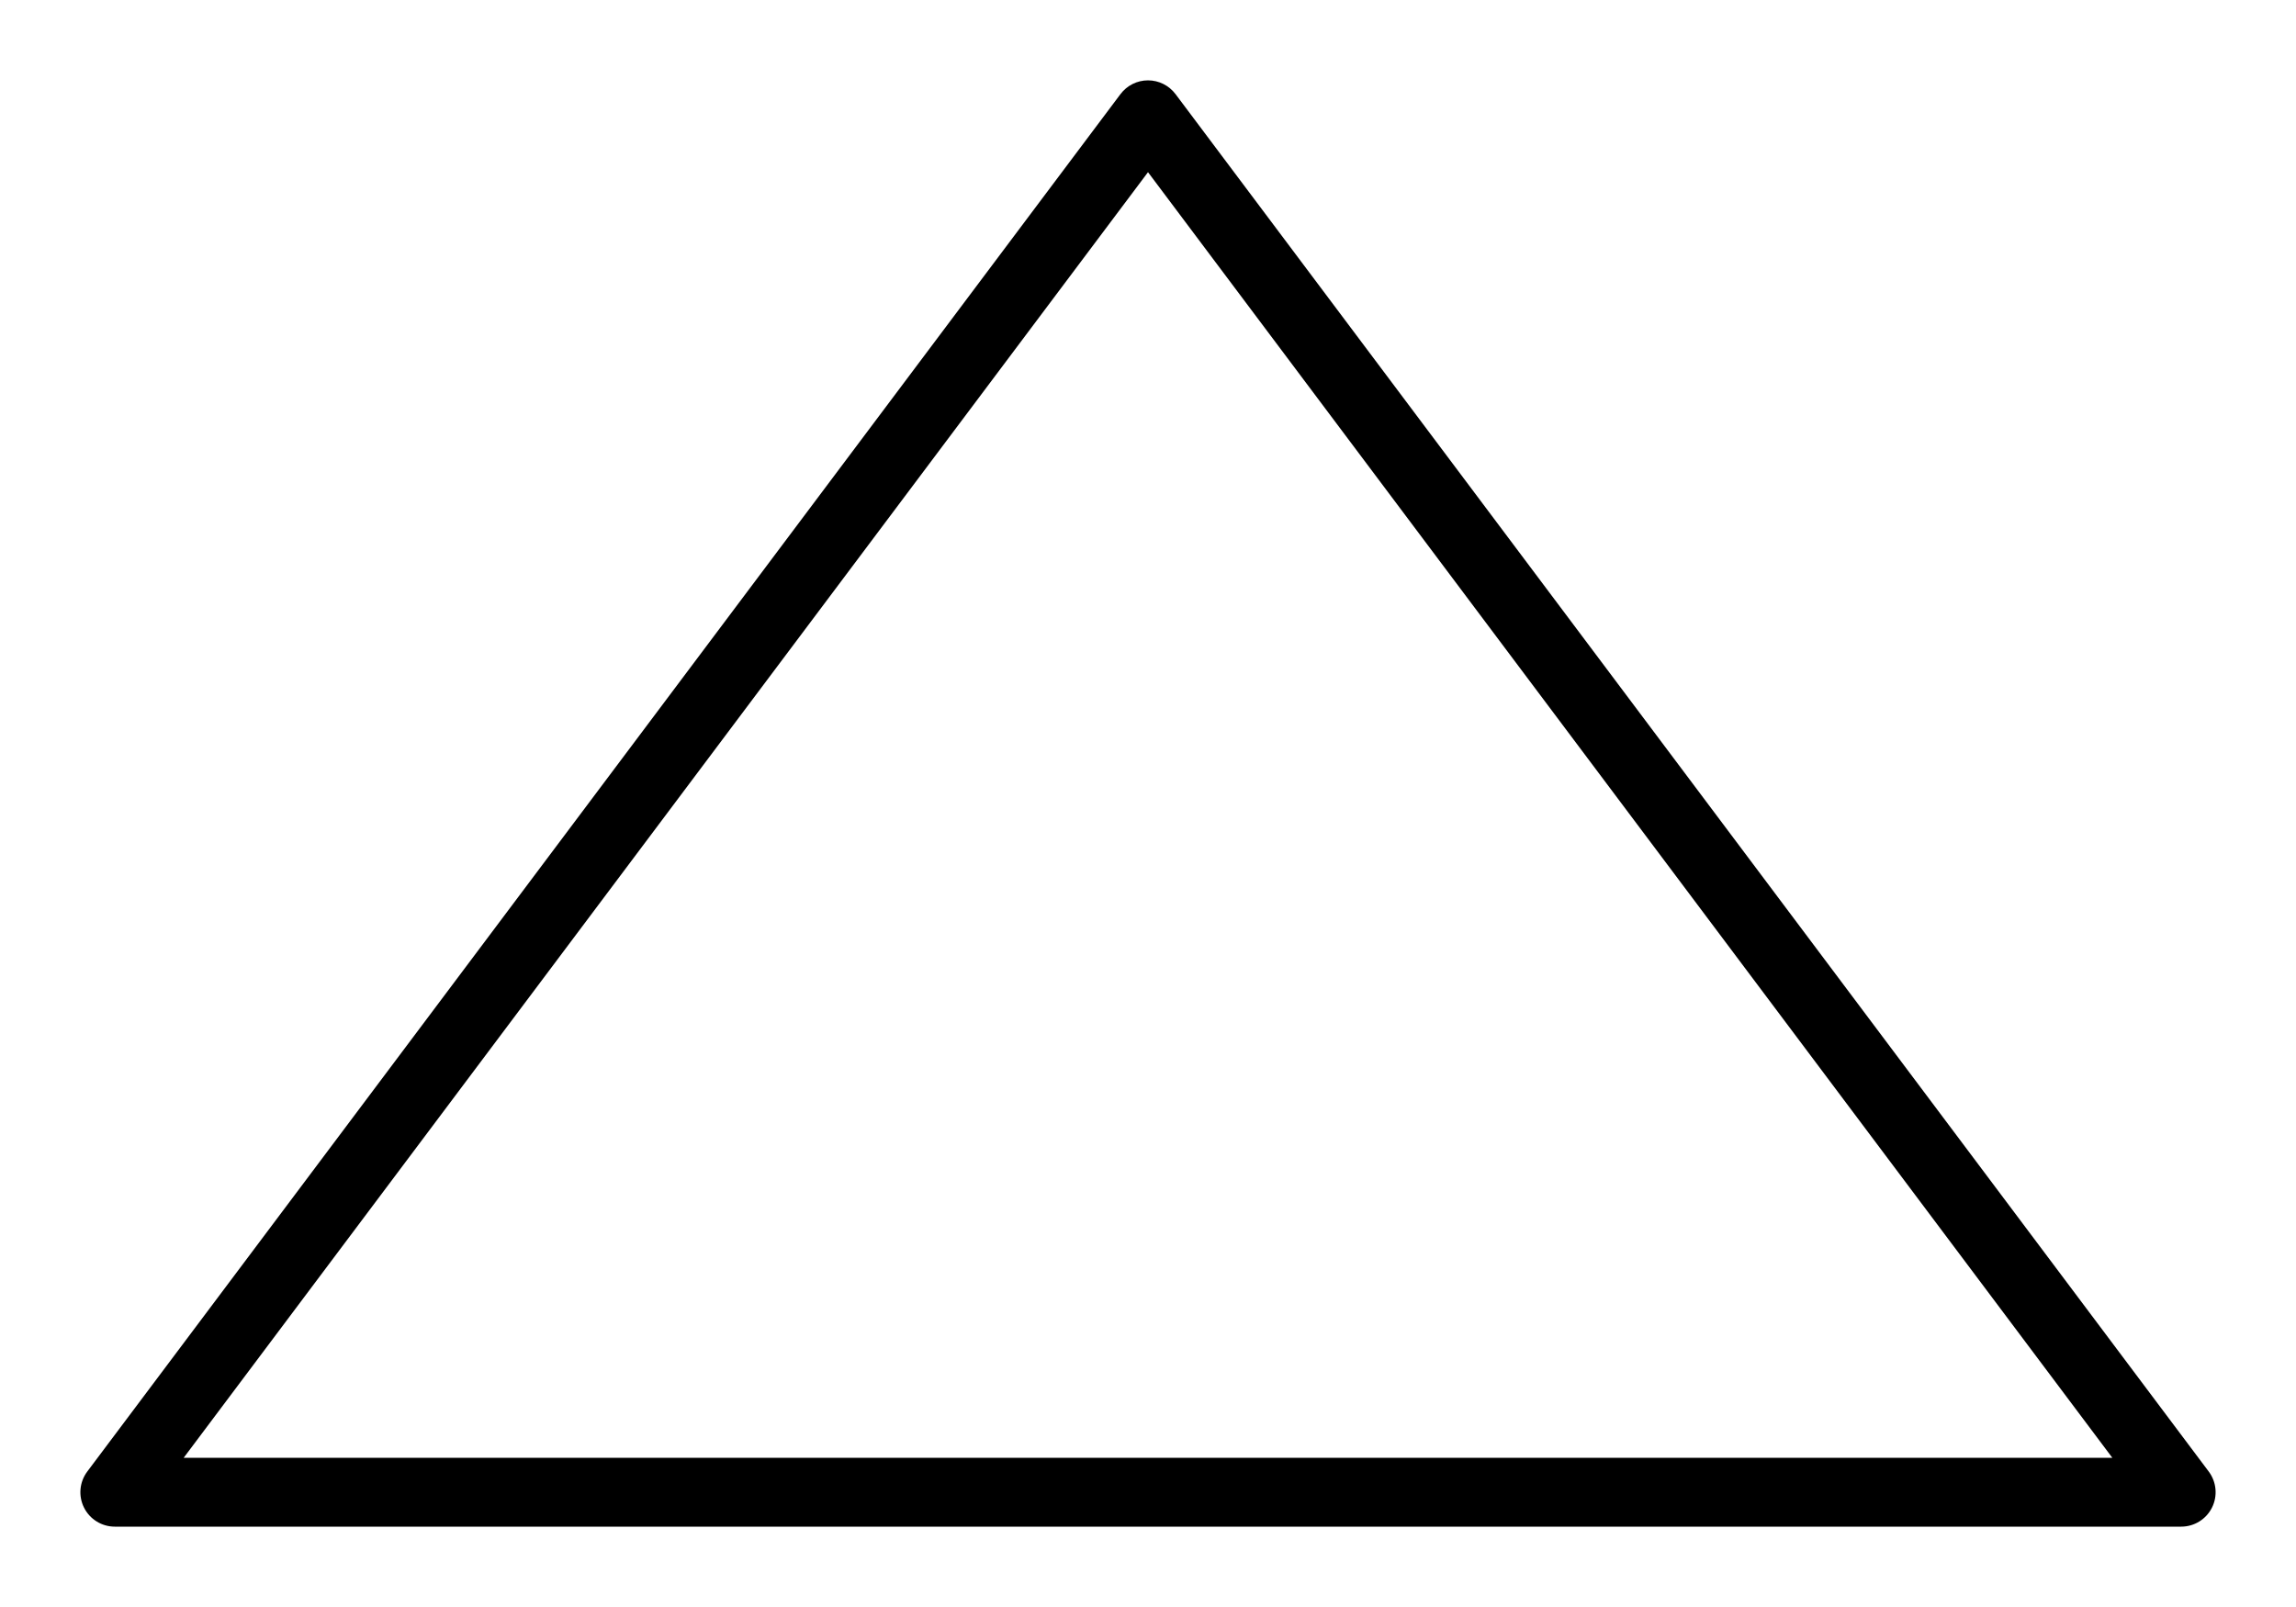
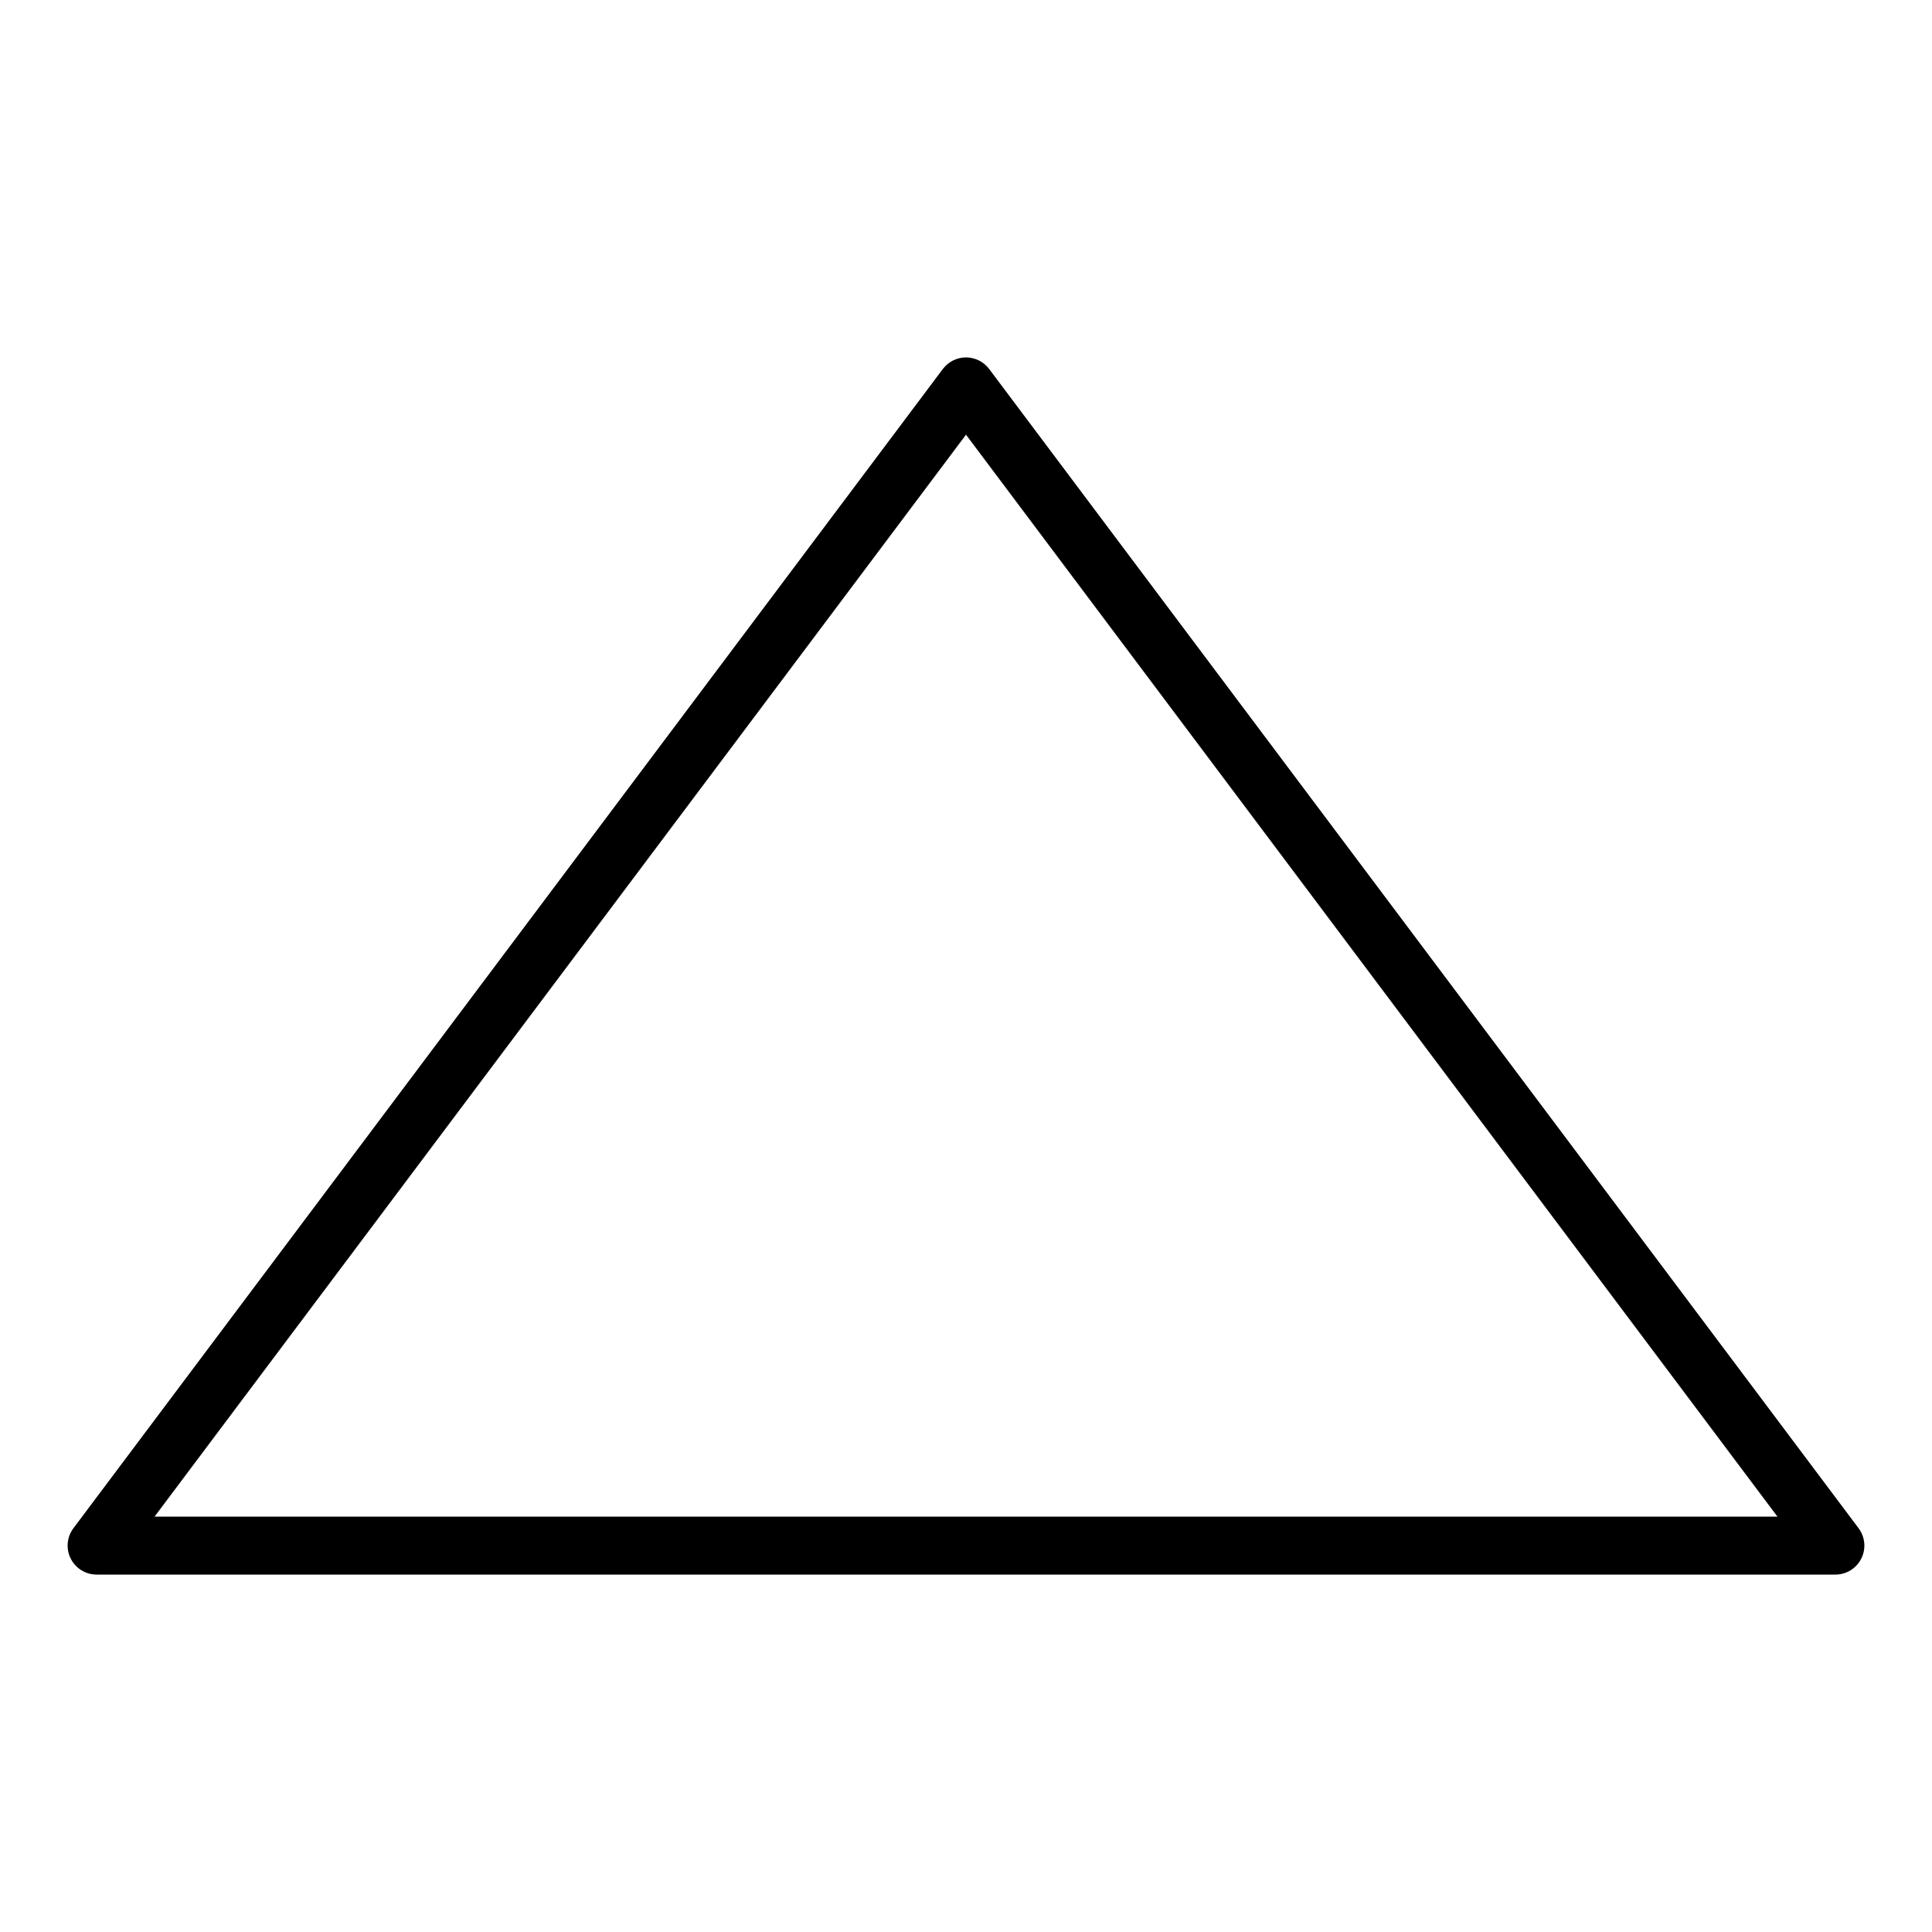
- <svg xmlns="http://www.w3.org/2000/svg" viewBox="0 0 100 70" fill="currentColor">
+ <svg xmlns="http://www.w3.org/2000/svg" viewBox="0 -15 100 100" fill="currentColor">
  <path fill-rule="evenodd" clip-rule="evenodd" d="M 50,3.5 A 1.5,1.5 0 0 0 48.801,4.1 L 3.801,64.1 A 1.5,1.5 0 0 0 5,66.5 h 90 a 1.5,1.5 0 0 0 1.199,-2.4 l -45,-60 A 1.5,1.5 0 0 0 50,3.5 Z m 0,4 42,56 H 8 Z" />
</svg>
